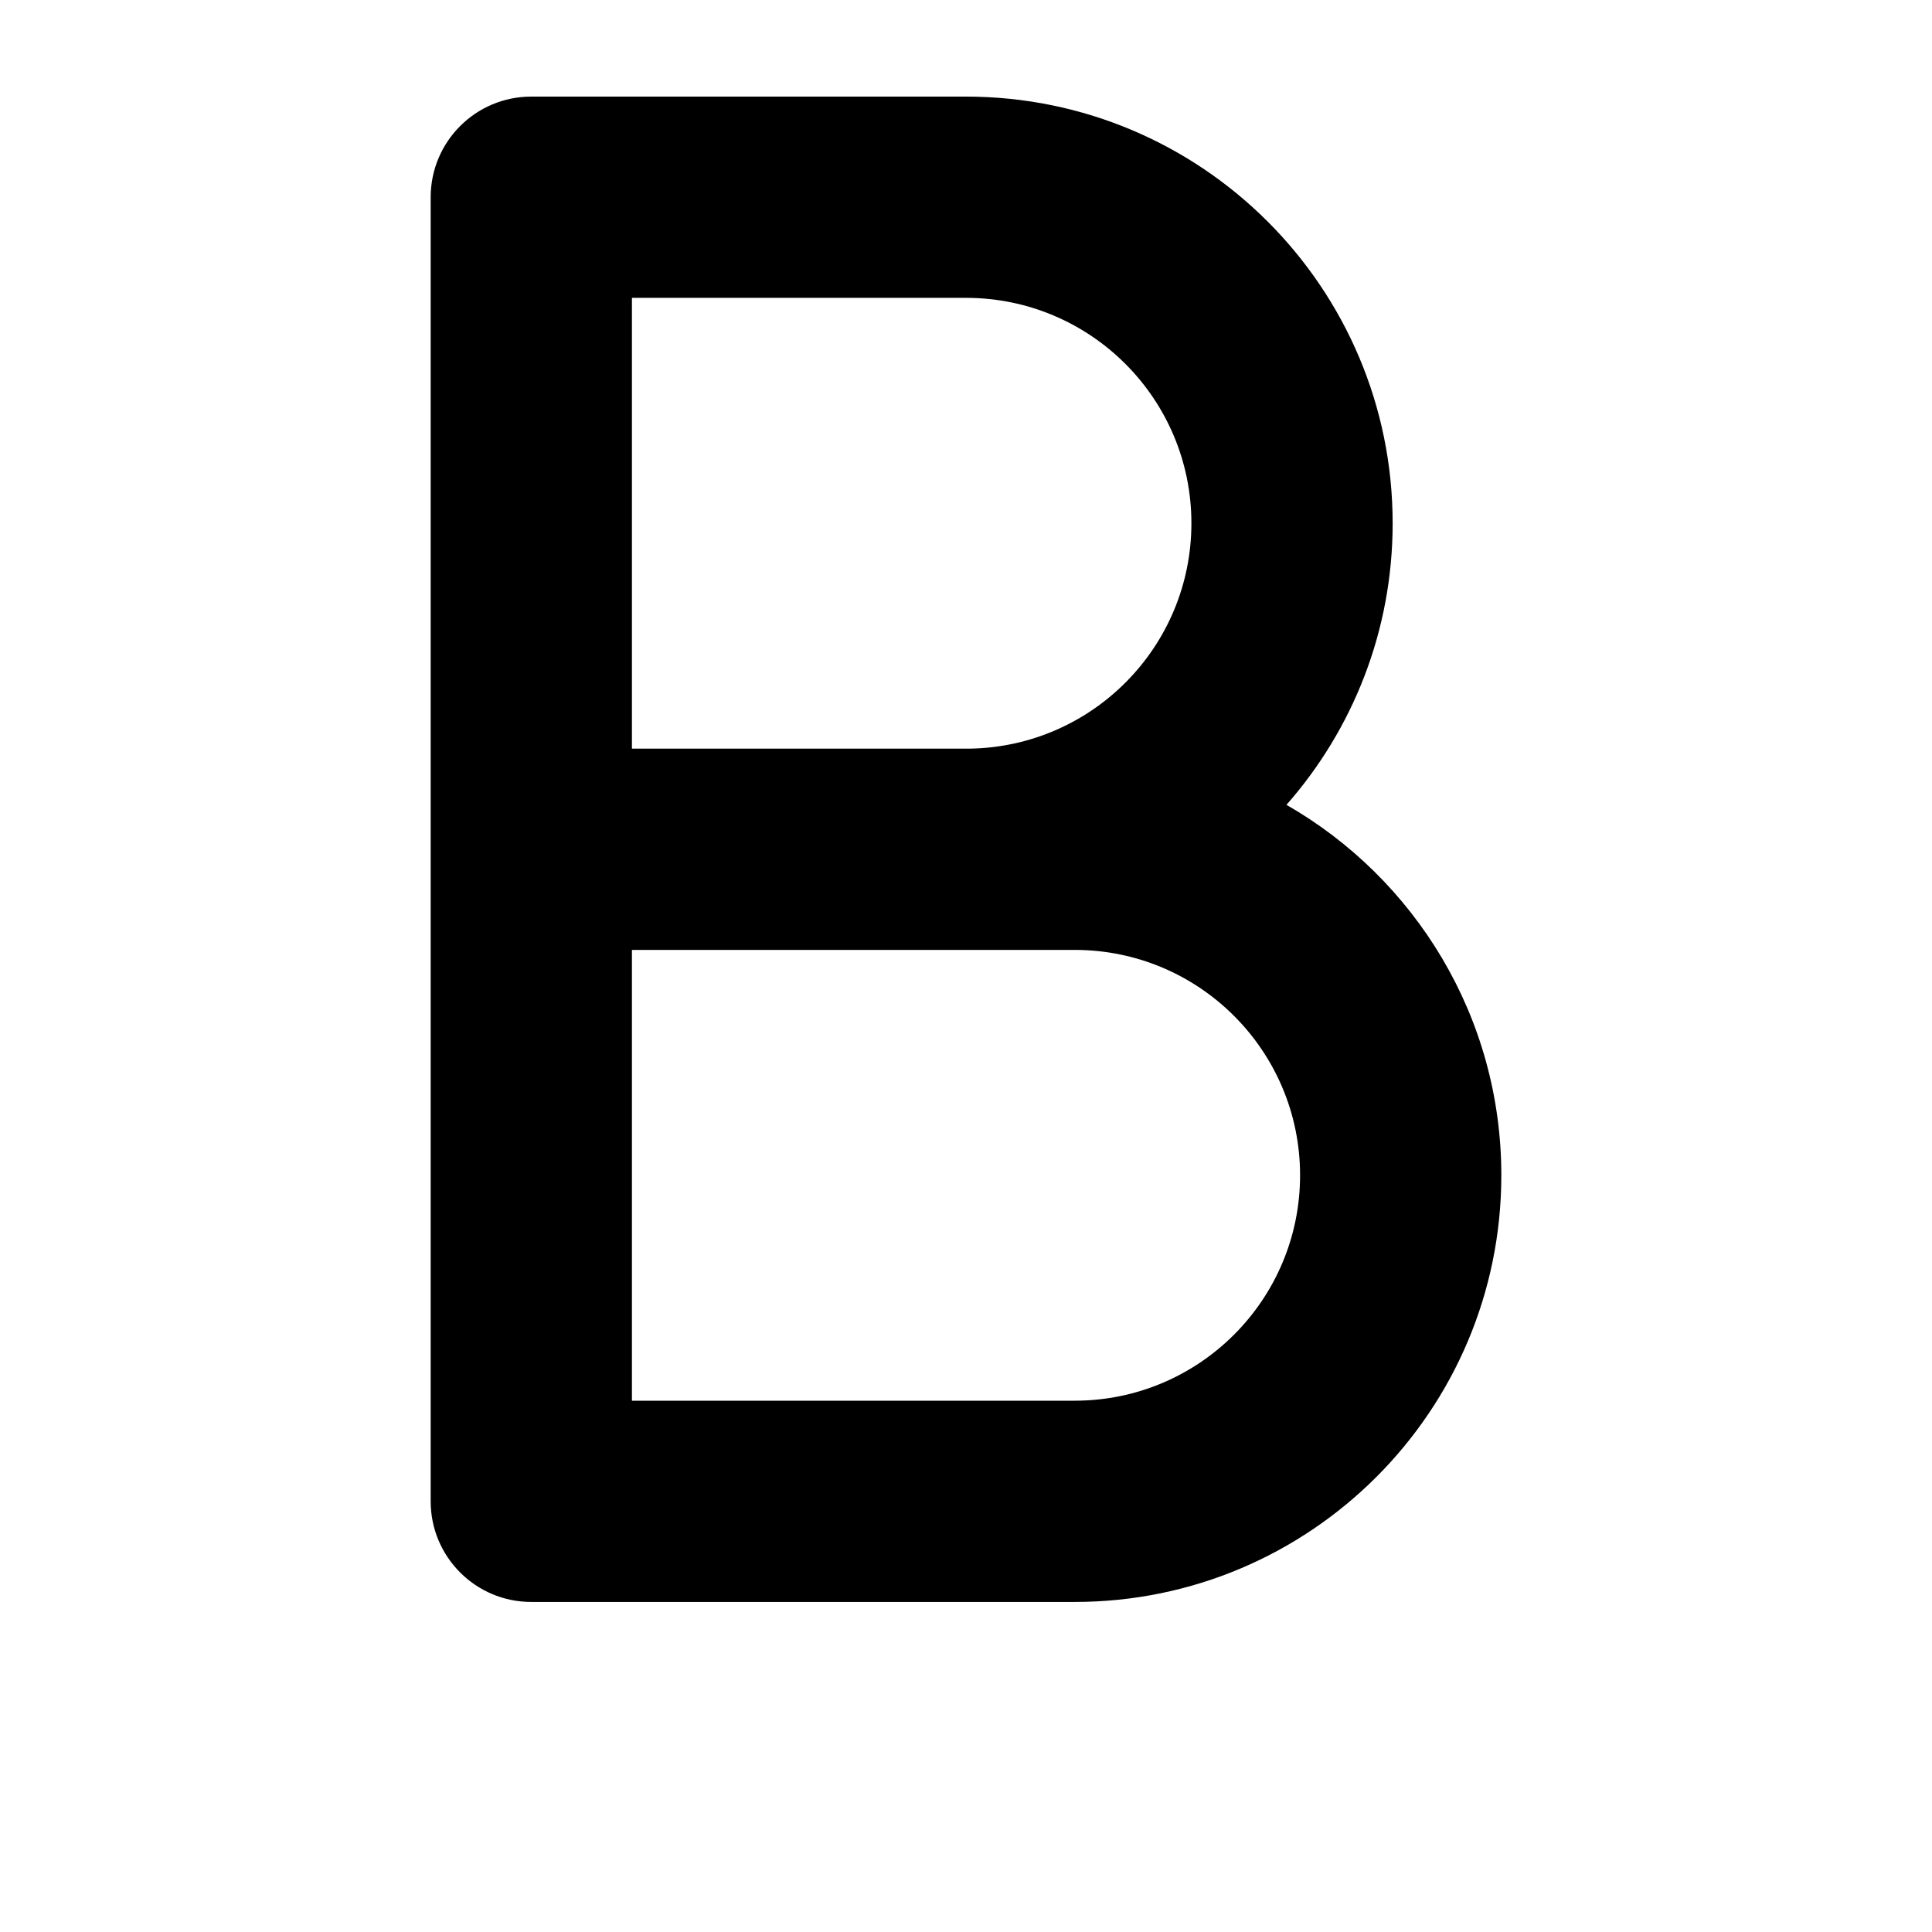
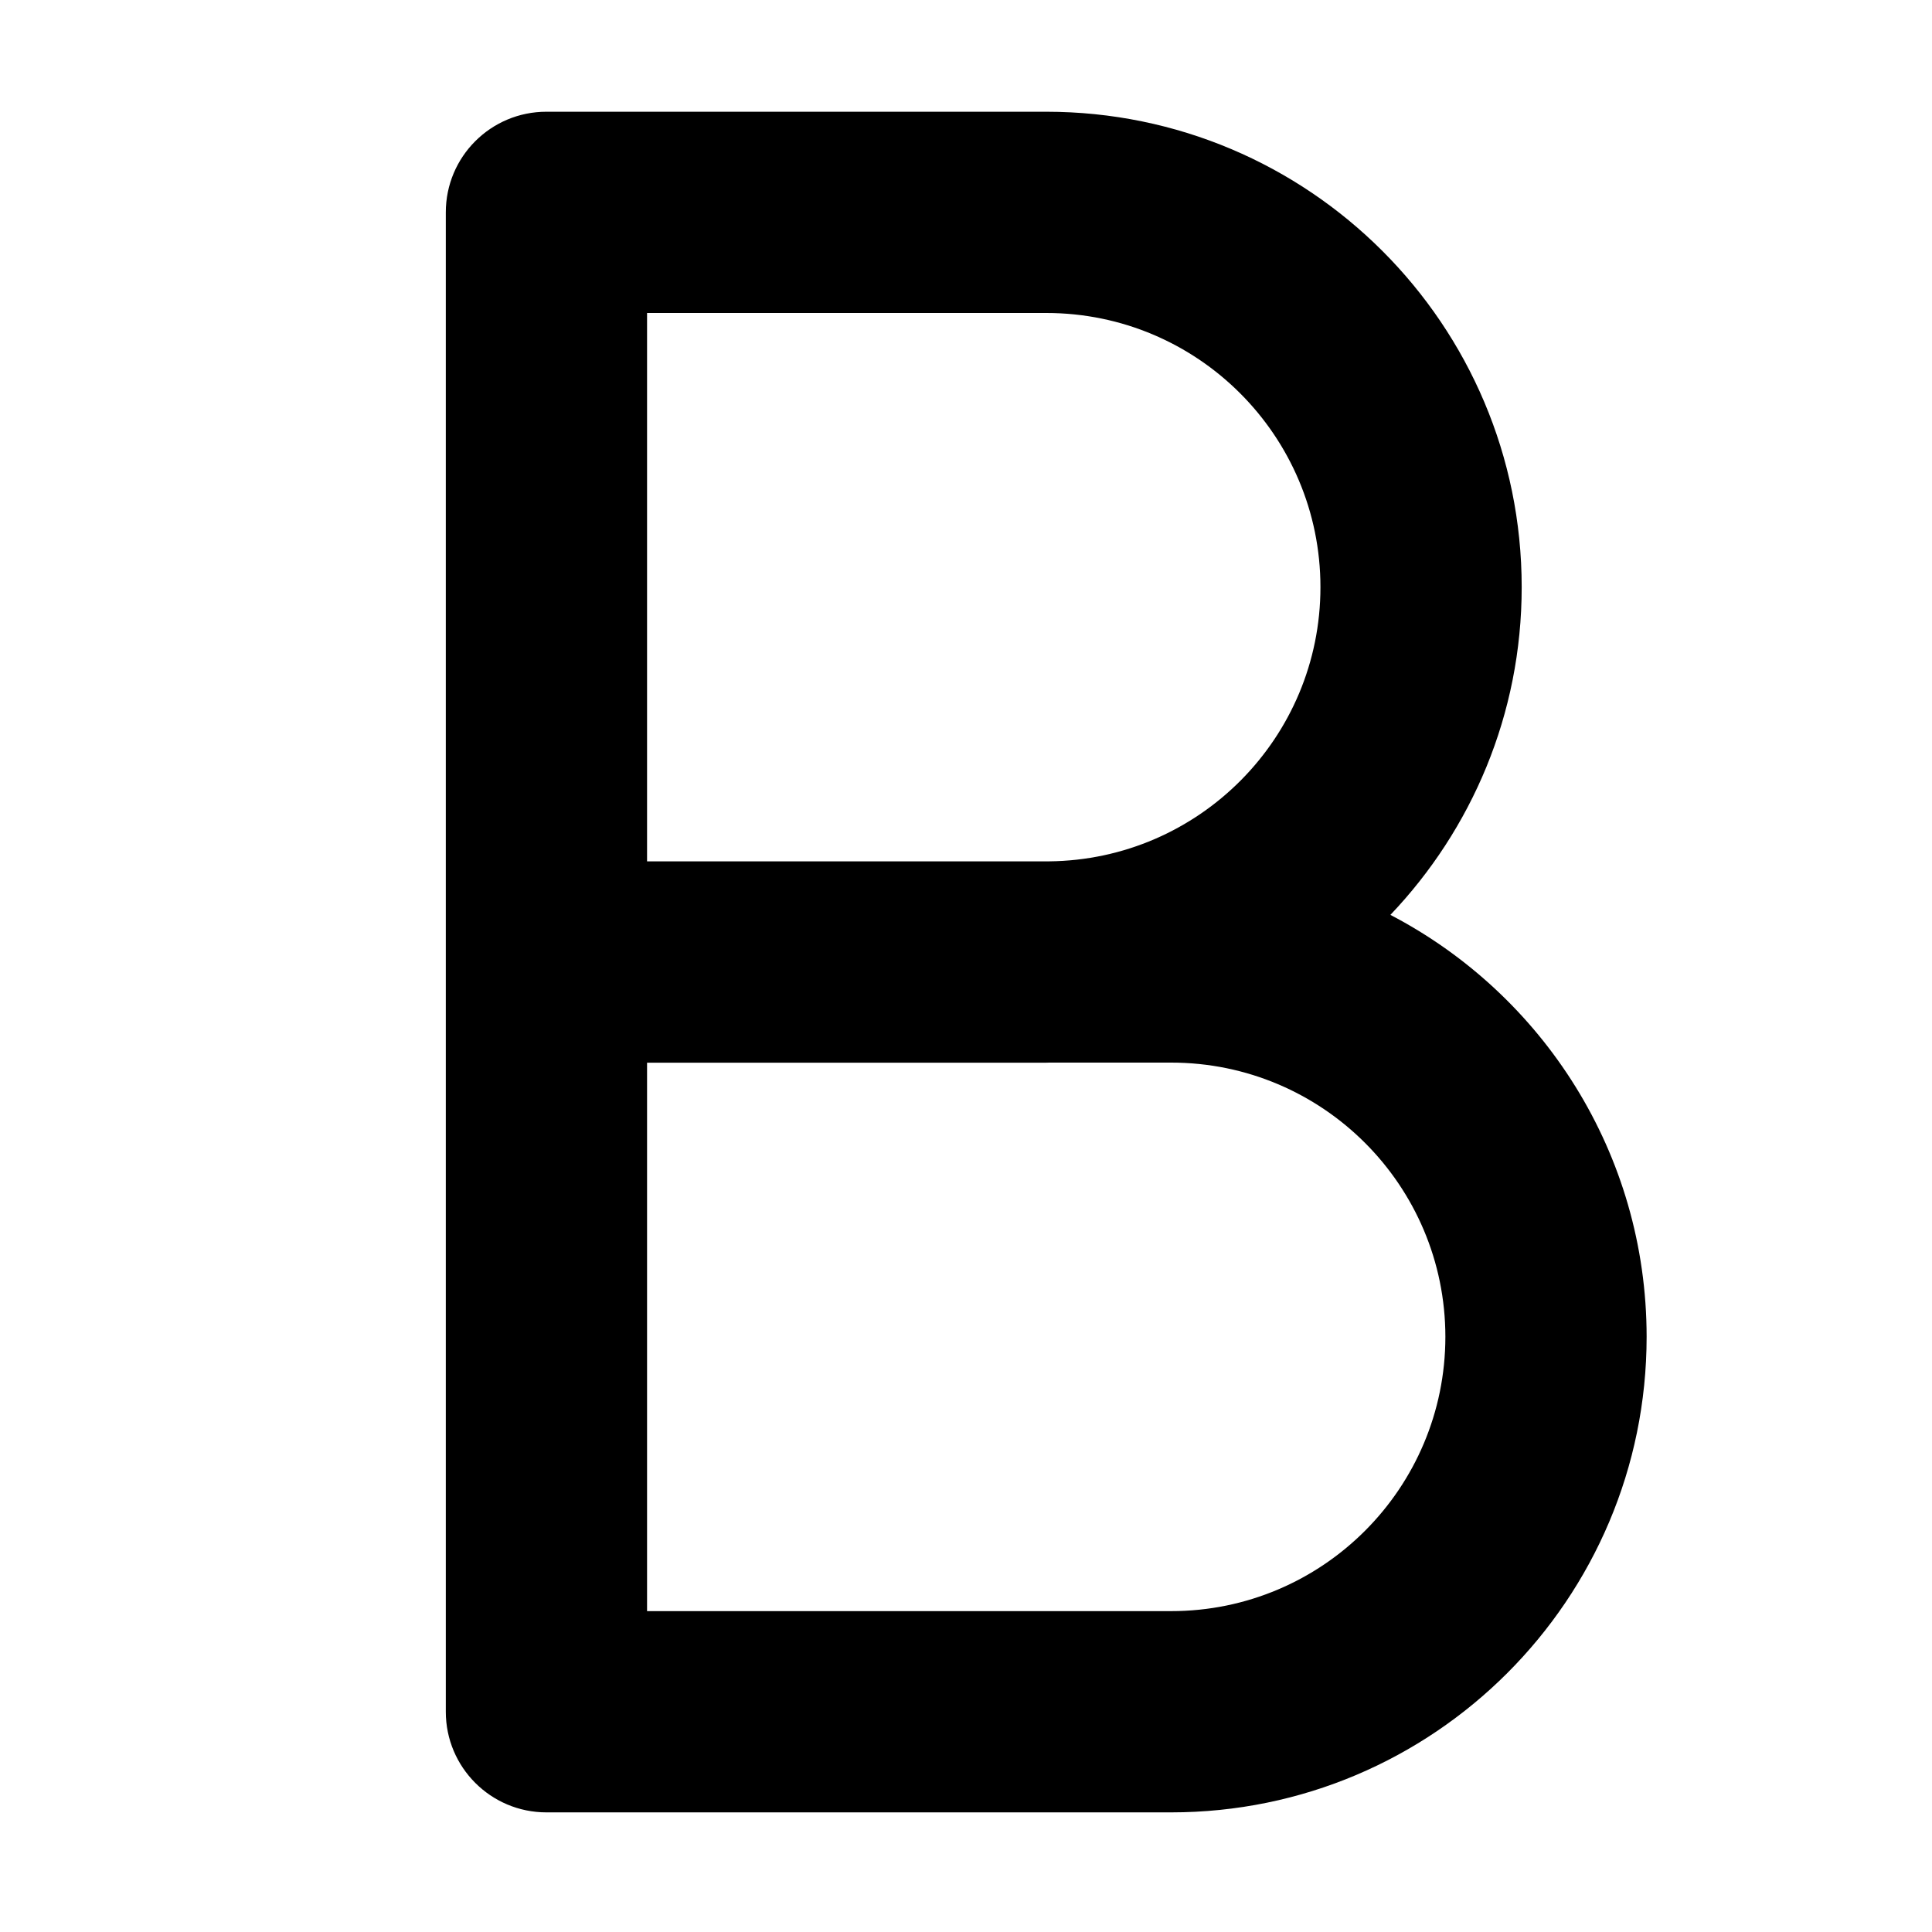
<svg xmlns="http://www.w3.org/2000/svg" width="24" height="24" viewBox="0 0 24 24" fill="none">
-   <path fill-rule="evenodd" clip-rule="evenodd" d="M6.6 1.2C5.909 1.2 5.35 1.76 5.35 2.45V10.536C5.35 10.541 5.35 10.545 5.35 10.55V18.65C5.35 19.34 5.909 19.9 6.6 19.9H13.35C16.277 19.9 18.65 17.527 18.65 14.6C18.65 12.63 17.576 10.912 15.981 9.998C16.802 9.065 17.3 7.841 17.3 6.5C17.3 3.573 14.927 1.2 12 1.2H6.6ZM7.85 11.8H12C12.021 11.8 12.043 11.8 12.065 11.8H13.35C14.896 11.8 16.15 13.053 16.15 14.6C16.15 16.146 14.896 17.4 13.35 17.4H7.85V11.8ZM12.047 9.3C13.572 9.275 14.8 8.031 14.8 6.5C14.8 4.954 13.546 3.7 12 3.7H7.85V9.3H12.047Z" fill="black" />
+   <path fill-rule="evenodd" clip-rule="evenodd" d="M12.997 1.388C16.258 1.388 18.903 4.032 18.903 7.294C18.903 8.873 18.281 10.305 17.272 11.365C19.163 12.35 20.454 14.327 20.455 16.606C20.454 19.868 17.81 22.514 14.548 22.514H6.788C6.097 22.514 5.538 21.954 5.538 21.264V2.638C5.538 1.947 6.097 1.388 6.788 1.388H12.997ZM12.997 13.201H8.038V20.014H14.548C16.43 20.014 17.954 18.488 17.955 16.606C17.954 14.725 16.43 13.2 14.548 13.2H13.035C13.022 13.2 13.009 13.201 12.997 13.201ZM8.038 10.7H13.032C14.897 10.681 16.403 9.163 16.403 7.294C16.403 5.413 14.878 3.888 12.997 3.888H8.038V10.7Z" fill="black" />
</svg>
